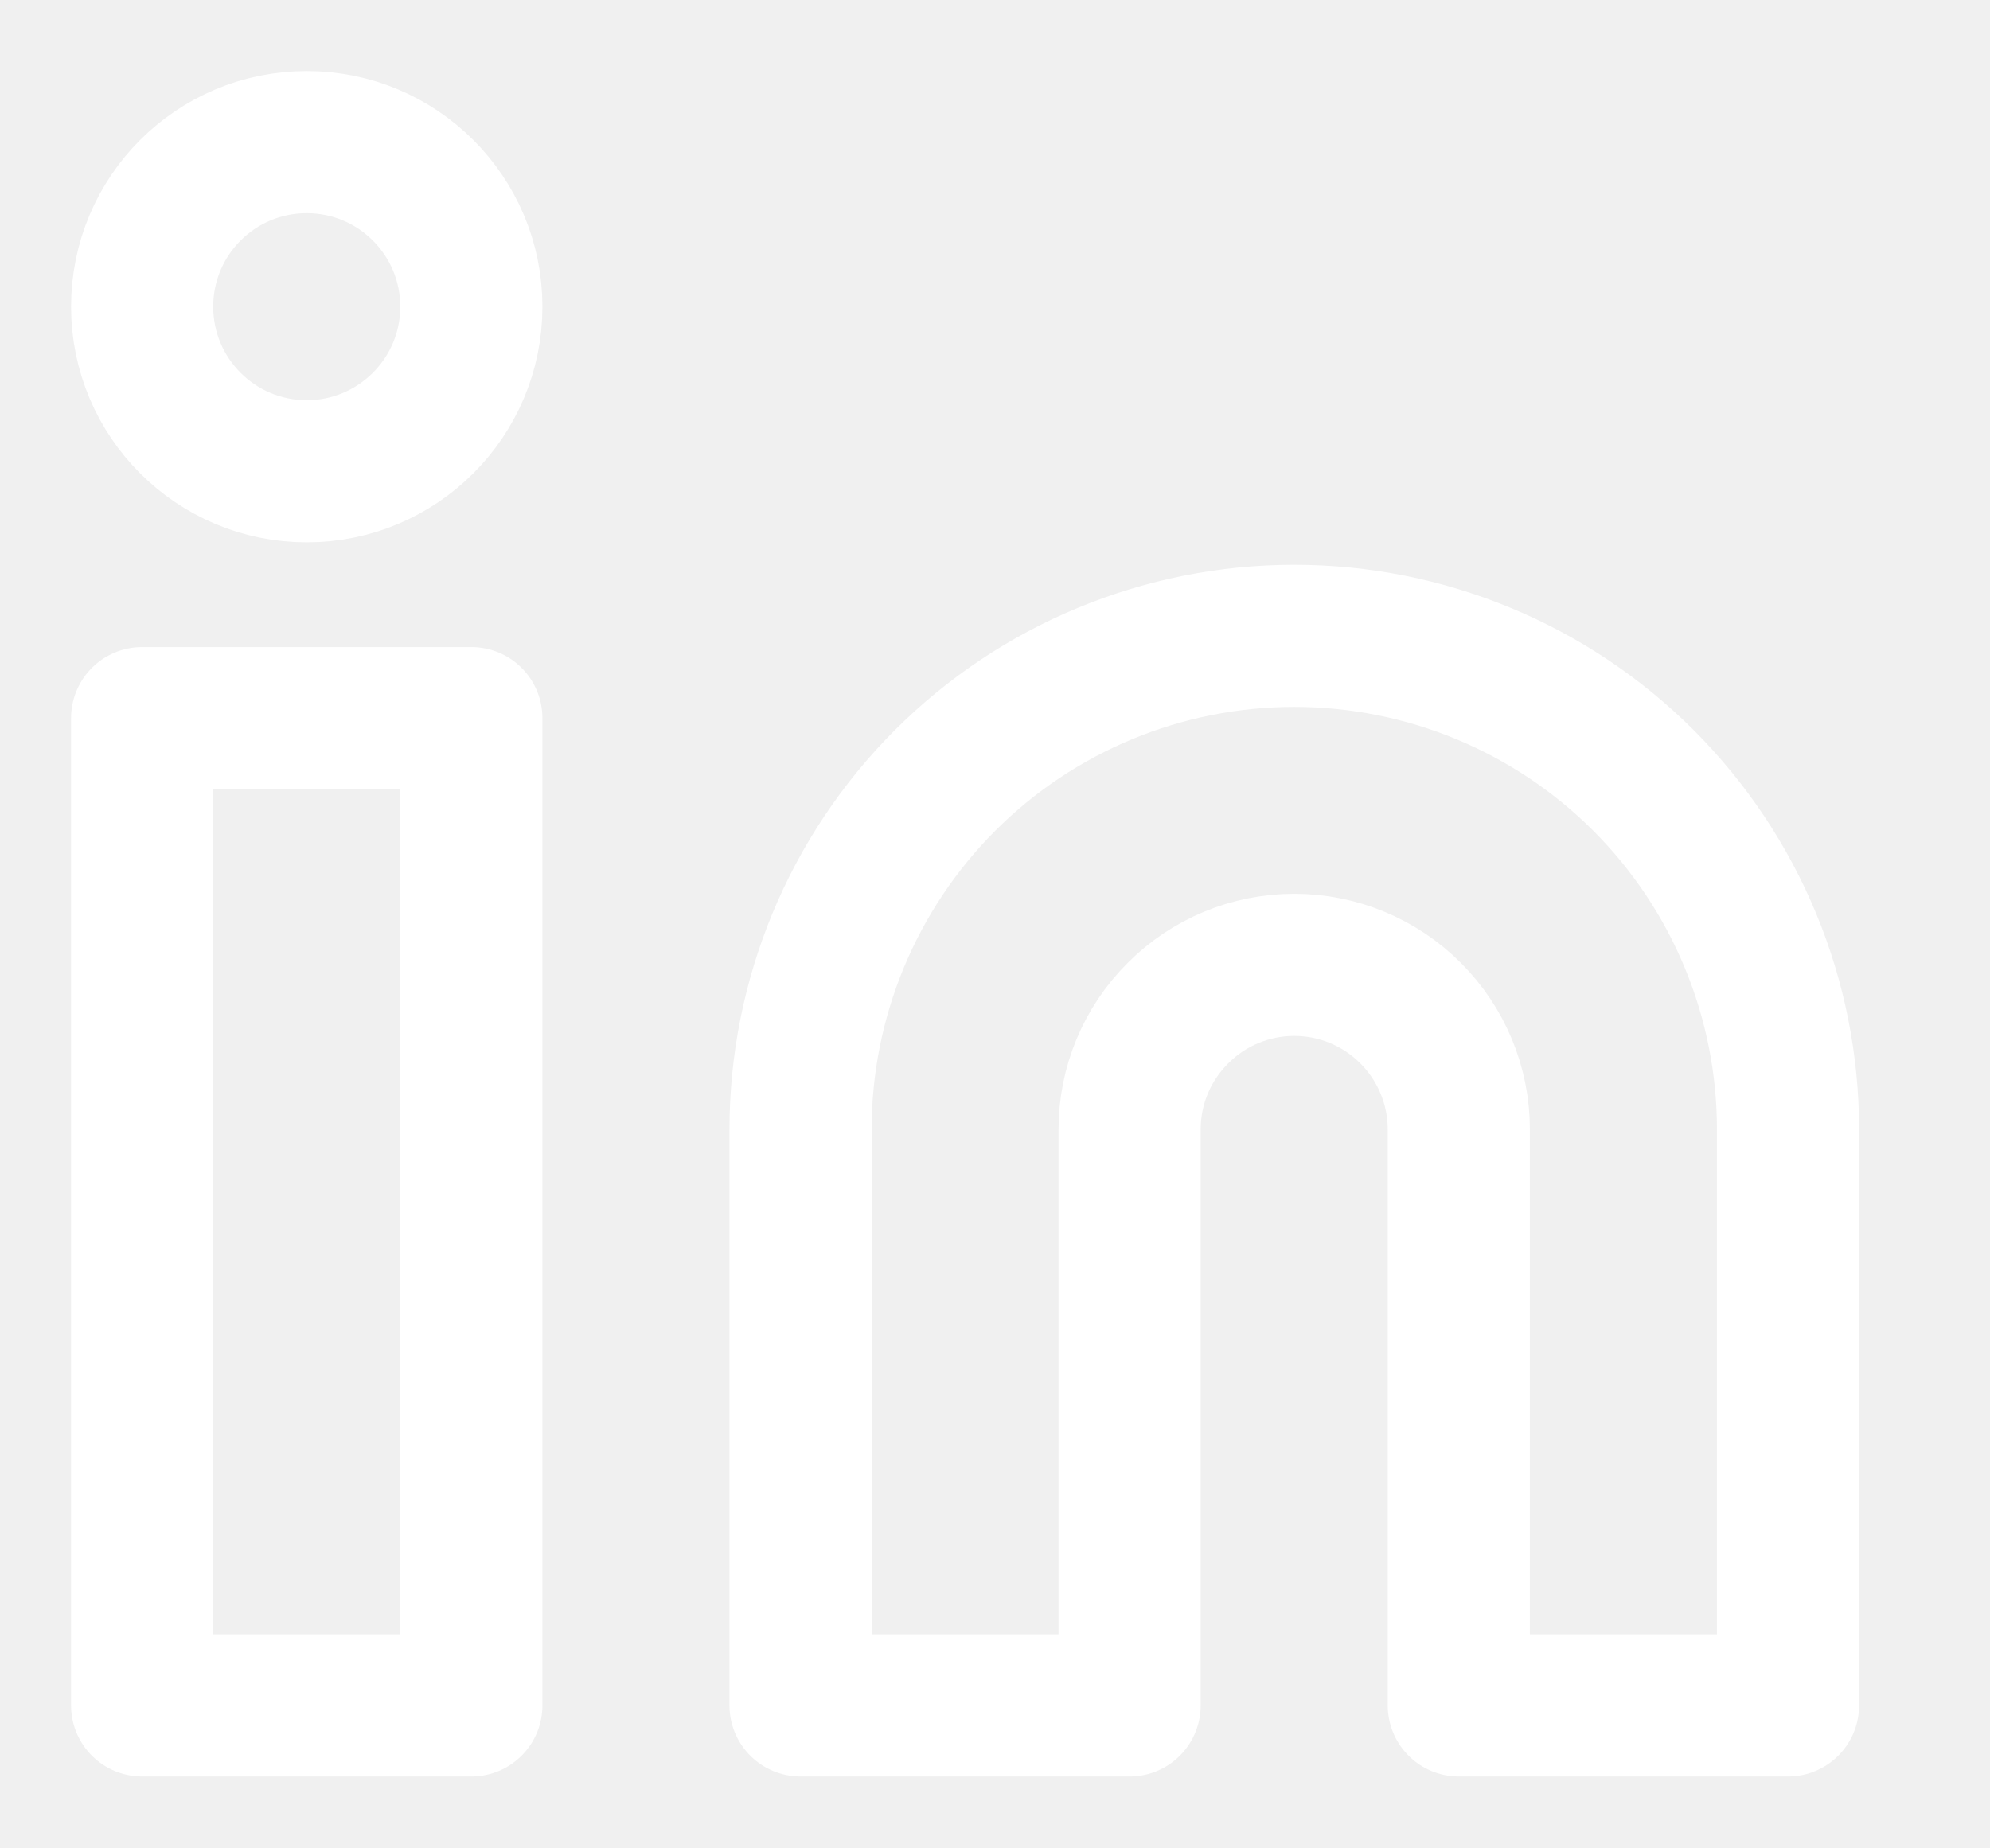
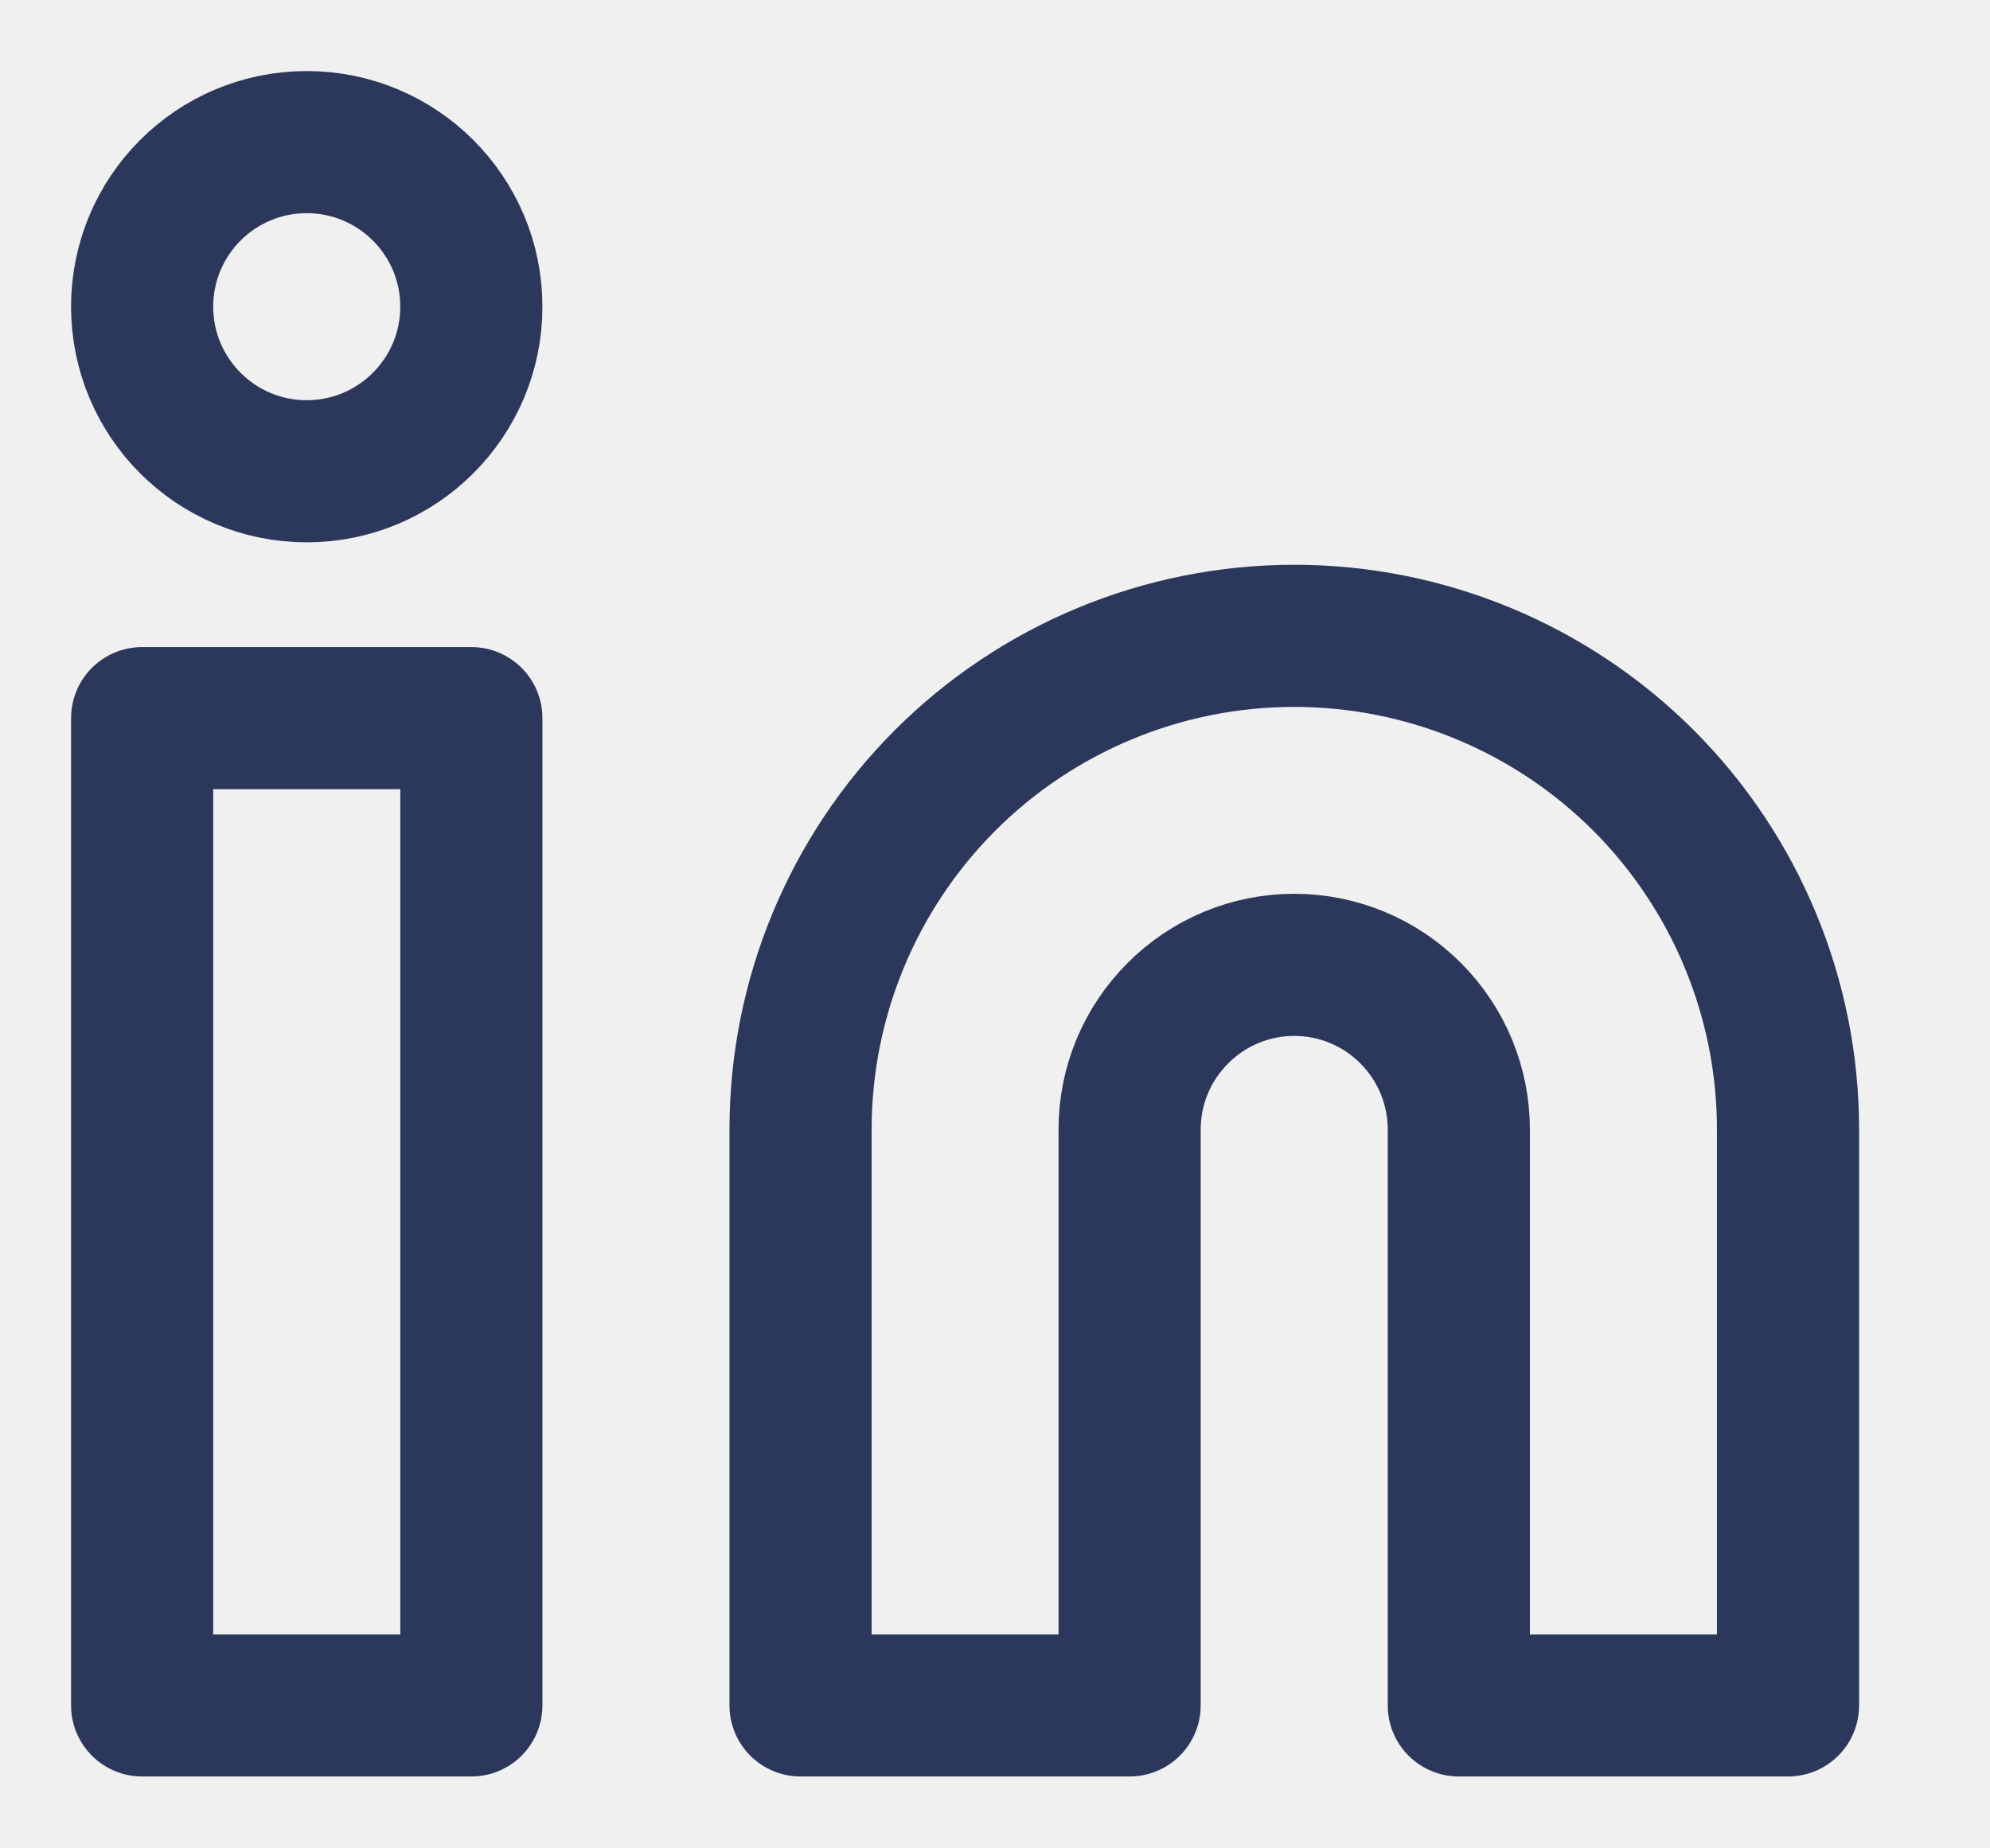
<svg xmlns="http://www.w3.org/2000/svg" width="14" height="13" viewBox="0 0 14 13" fill="none">
-   <path d="M9.105 4.474C10.027 4.474 10.91 4.84 11.562 5.491C12.213 6.143 12.579 7.026 12.579 7.947V12H10.263V7.947C10.263 7.64 10.141 7.346 9.924 7.129C9.707 6.911 9.412 6.789 9.105 6.789C8.798 6.789 8.504 6.911 8.287 7.129C8.069 7.346 7.947 7.64 7.947 7.947V12H5.632V7.947C5.632 7.026 5.998 6.143 6.649 5.491C7.3 4.84 8.184 4.474 9.105 4.474Z" stroke="white" stroke-linecap="round" stroke-linejoin="round" />
-   <path d="M3.316 5.053H1V12H3.316V5.053Z" stroke="white" stroke-linecap="round" stroke-linejoin="round" />
-   <path d="M2.158 3.316C2.797 3.316 3.316 2.797 3.316 2.158C3.316 1.518 2.797 1 2.158 1C1.518 1 1 1.518 1 2.158C1 2.797 1.518 3.316 2.158 3.316Z" stroke="white" stroke-linecap="round" stroke-linejoin="round" />
+   <path d="M9.105 4.474C10.027 4.474 10.91 4.84 11.562 5.491C12.213 6.143 12.579 7.026 12.579 7.947V12H10.263V7.947C10.263 7.64 10.141 7.346 9.924 7.129C9.707 6.911 9.412 6.789 9.105 6.789C8.798 6.789 8.504 6.911 8.287 7.129C8.069 7.346 7.947 7.64 7.947 7.947V12H5.632V7.947C5.632 7.026 5.998 6.143 6.649 5.491C7.3 4.84 8.184 4.474 9.105 4.474Z" stroke="#2c385b" stroke-linecap="round" stroke-linejoin="round" />
+   <path d="M3.316 5.053H1V12H3.316V5.053Z" stroke="#2c385b" stroke-linecap="round" stroke-linejoin="round" />
+   <path d="M2.158 3.316C2.797 3.316 3.316 2.797 3.316 2.158C3.316 1.518 2.797 1 2.158 1C1.518 1 1 1.518 1 2.158C1 2.797 1.518 3.316 2.158 3.316Z" stroke="#2c385b" stroke-linecap="round" stroke-linejoin="round" />
</svg>
